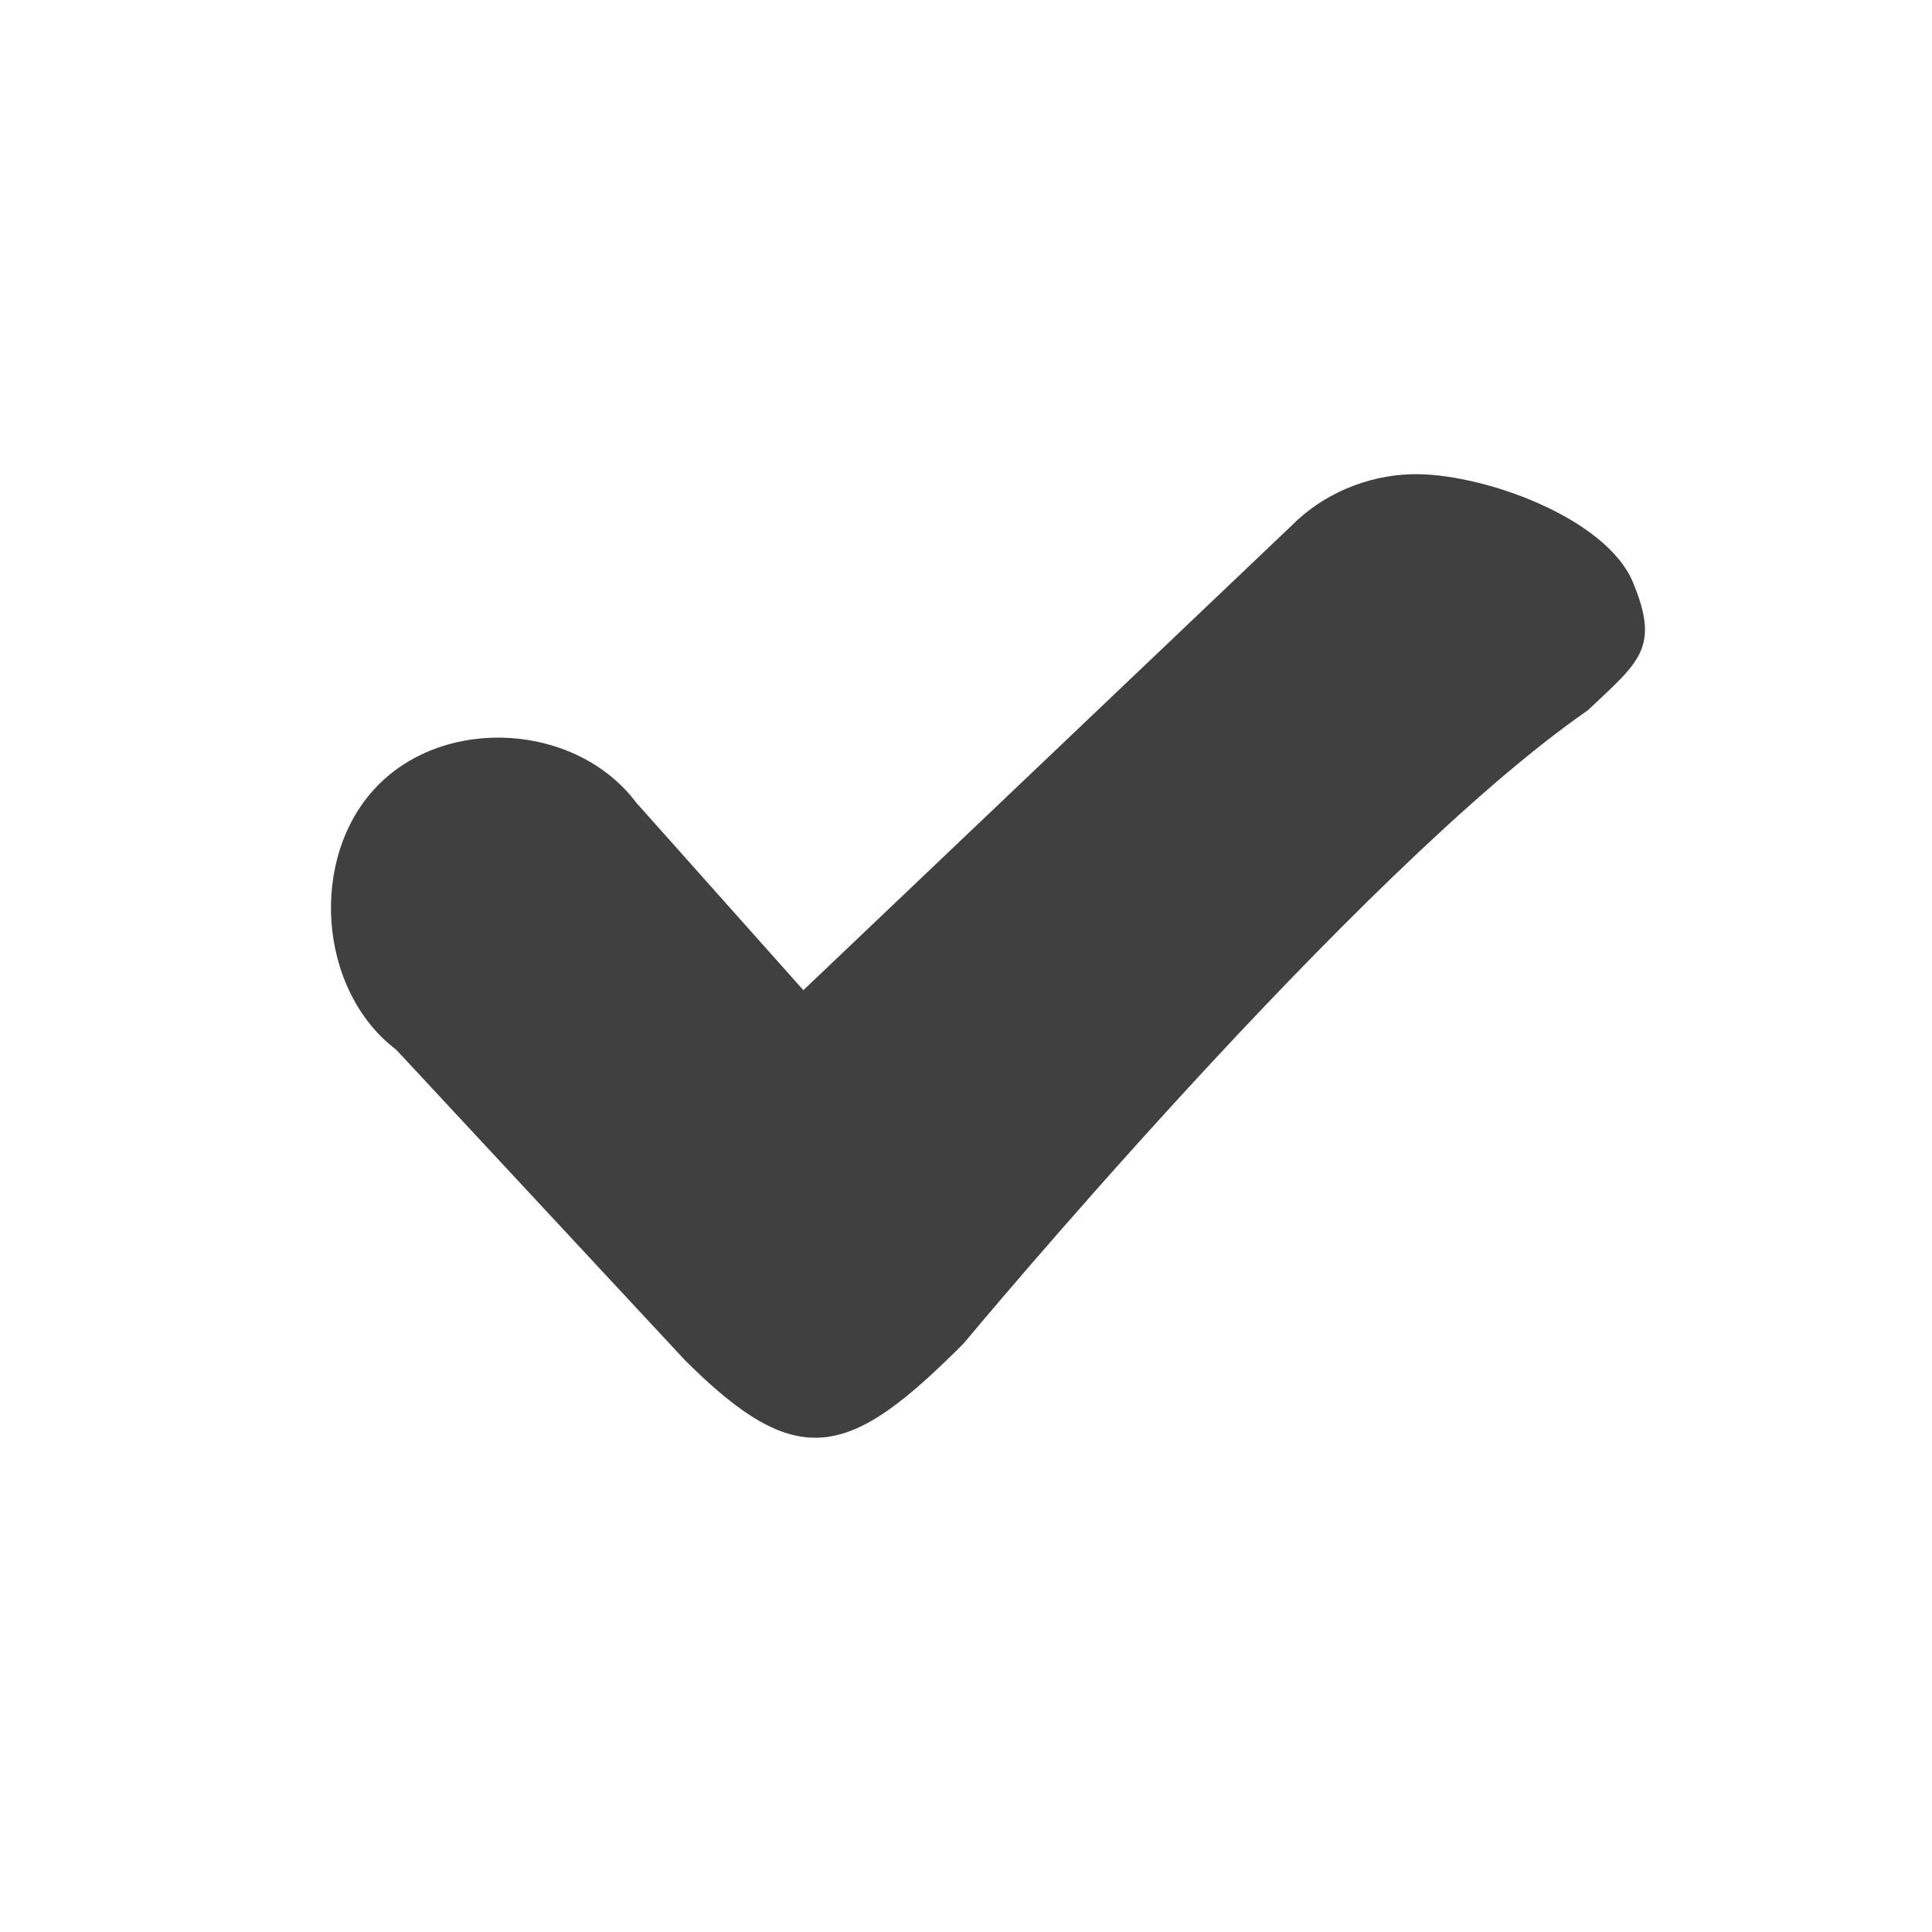
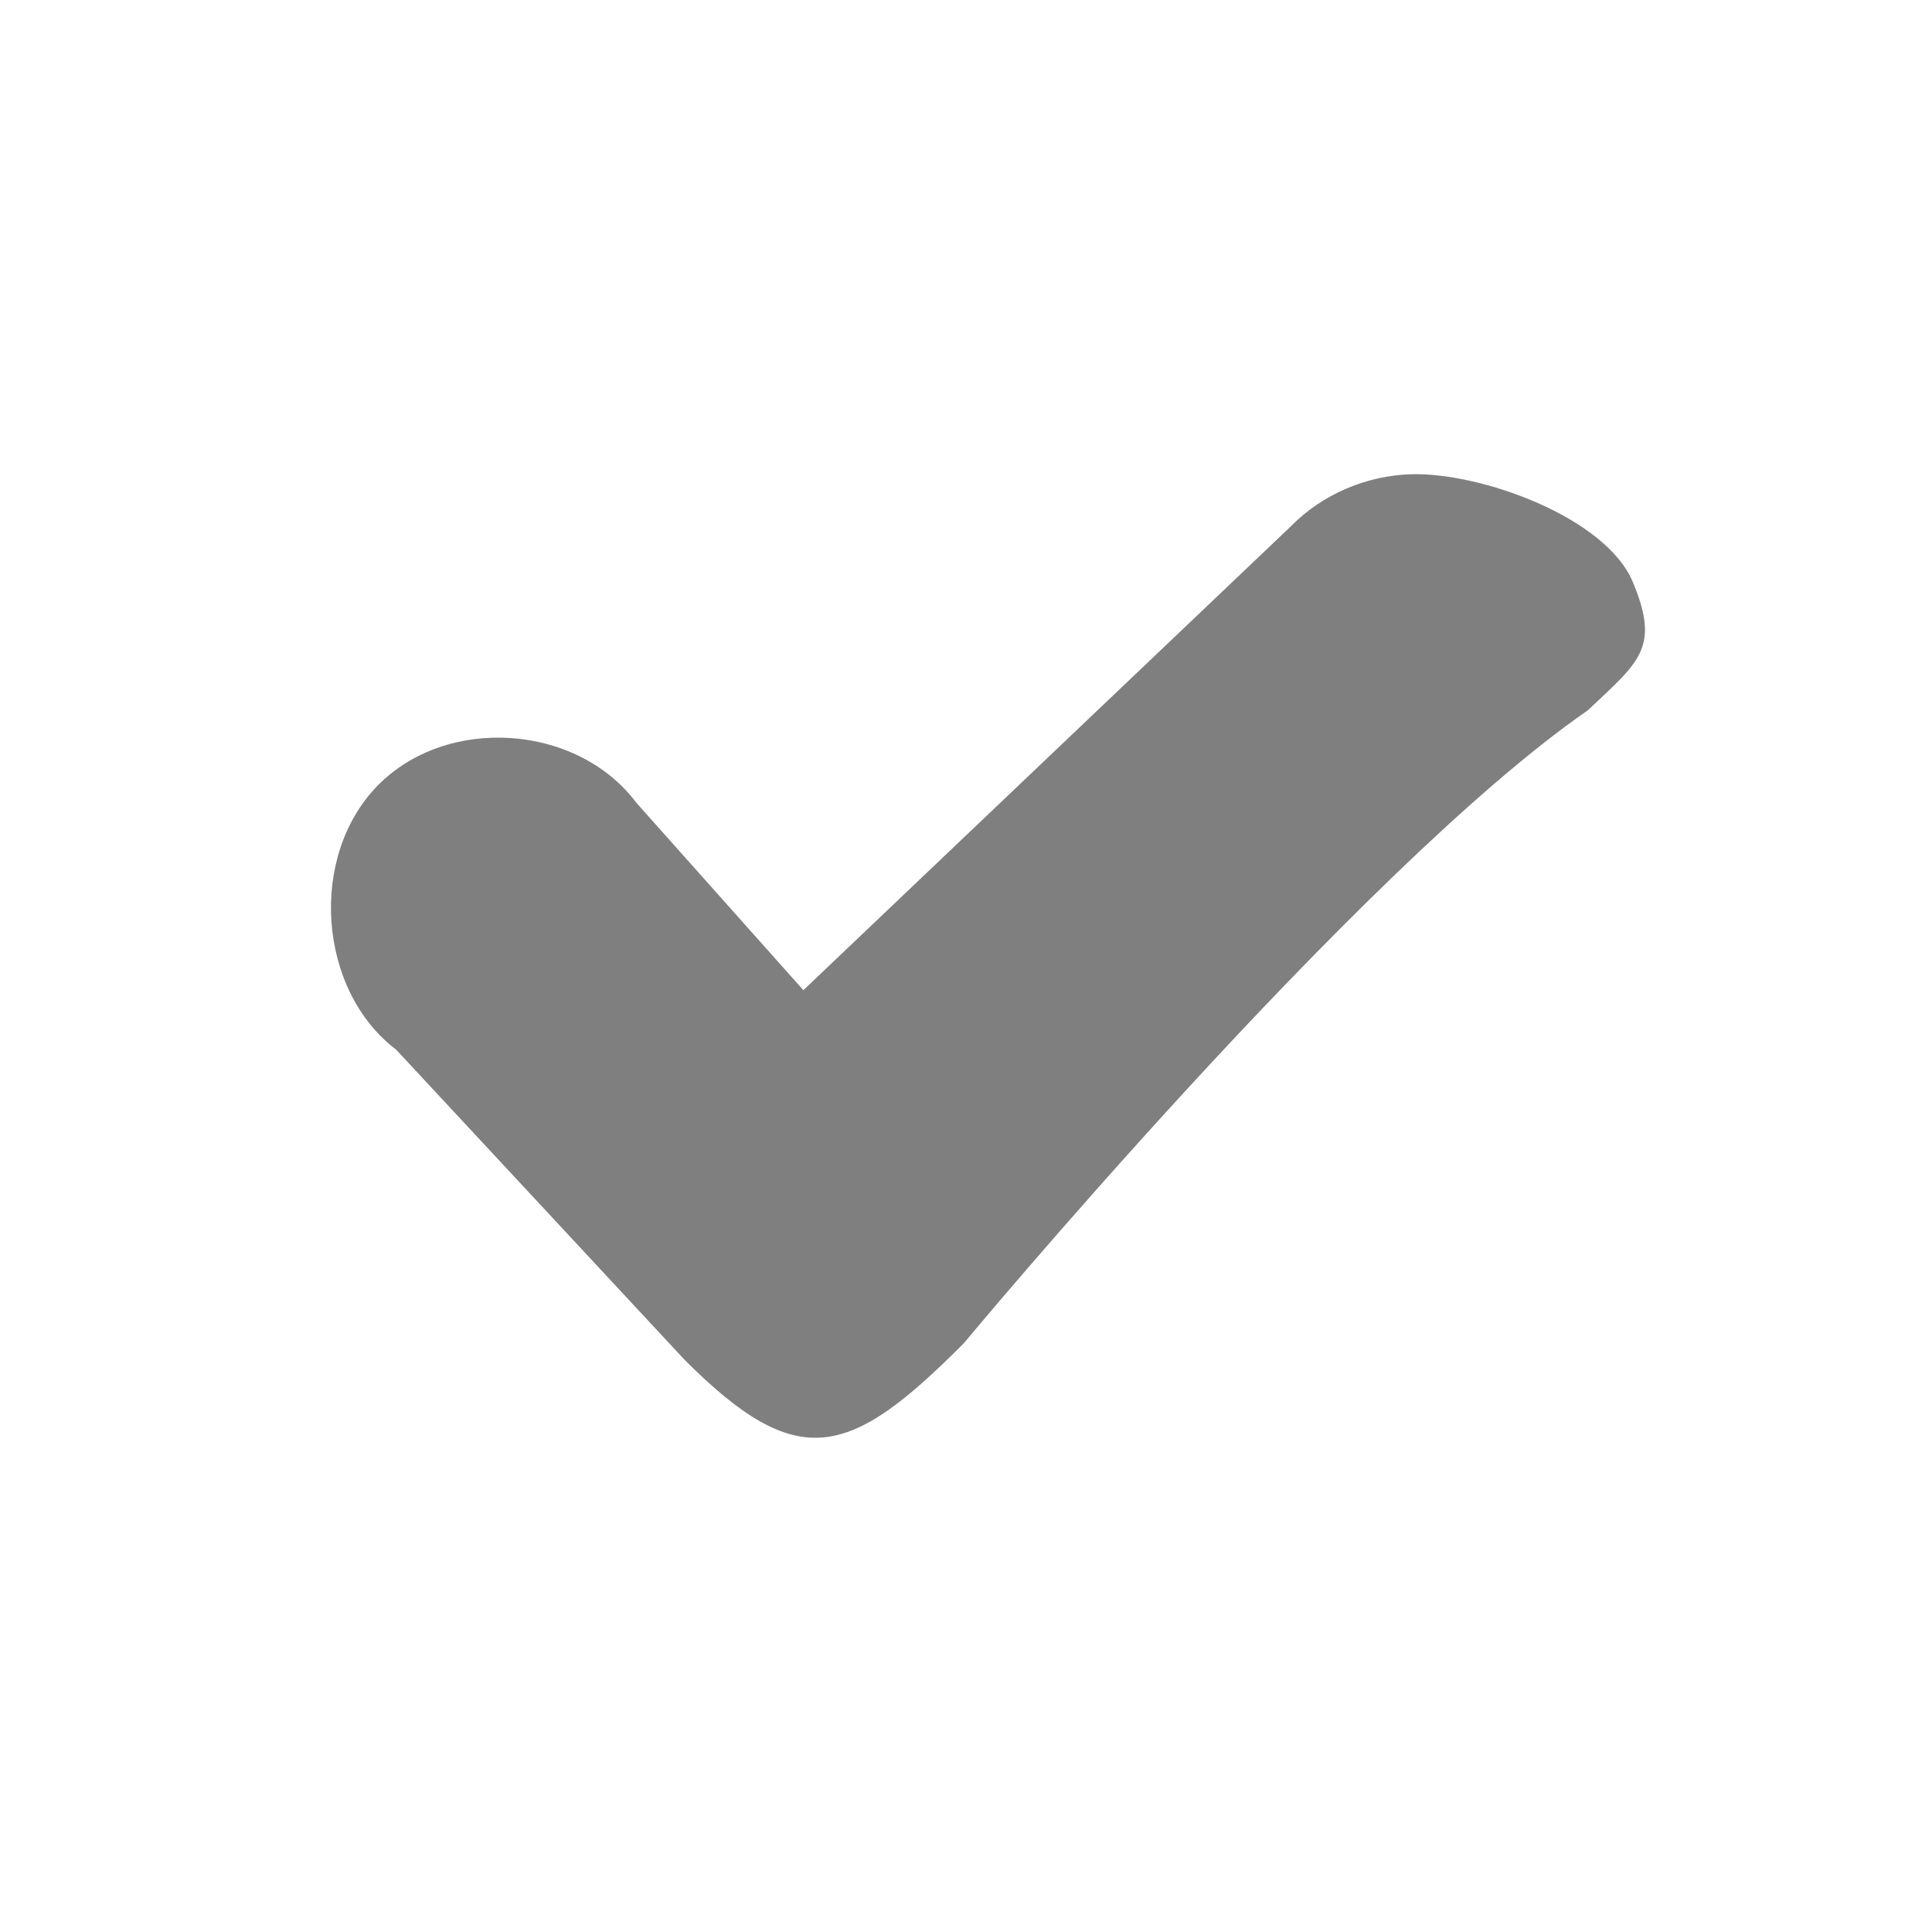
<svg xmlns="http://www.w3.org/2000/svg" width="133pt" height="133pt" viewBox="0 0 133 133" version="1.1">
  <g id="surface1">
-     <path style=" stroke:none;fill-rule:nonzero;fill:#%MENU_FG%;fill-opacity:0.75;" d="M 97.102 32.648 C 94.074 32.746 91.047 34.016 88.898 36.199 L 55.305 68.164 L 43.816 55.273 C 39.715 49.805 30.73 49.219 25.977 54.102 C 21.223 58.984 21.875 68.164 27.277 72.266 L 47.137 93.621 C 54.949 101.434 58.465 100.391 66.34 92.48 C 66.34 92.48 93.426 59.895 109.309 48.895 C 112.824 45.574 114.289 44.629 112.434 40.137 C 110.613 35.613 101.887 32.488 97.102 32.648 Z M 97.102 32.648 " />
+     <path style=" stroke:none;fill-rule:nonzero;fill:#%MENU_FG%;fill-opacity:0.50;" d="M 97.102 32.648 C 94.074 32.746 91.047 34.016 88.898 36.199 L 55.305 68.164 L 43.816 55.273 C 39.715 49.805 30.73 49.219 25.977 54.102 C 21.223 58.984 21.875 68.164 27.277 72.266 L 47.137 93.621 C 54.949 101.434 58.465 100.391 66.34 92.48 C 66.34 92.48 93.426 59.895 109.309 48.895 C 112.824 45.574 114.289 44.629 112.434 40.137 C 110.613 35.613 101.887 32.488 97.102 32.648 Z M 97.102 32.648 " />
  </g>
</svg>
